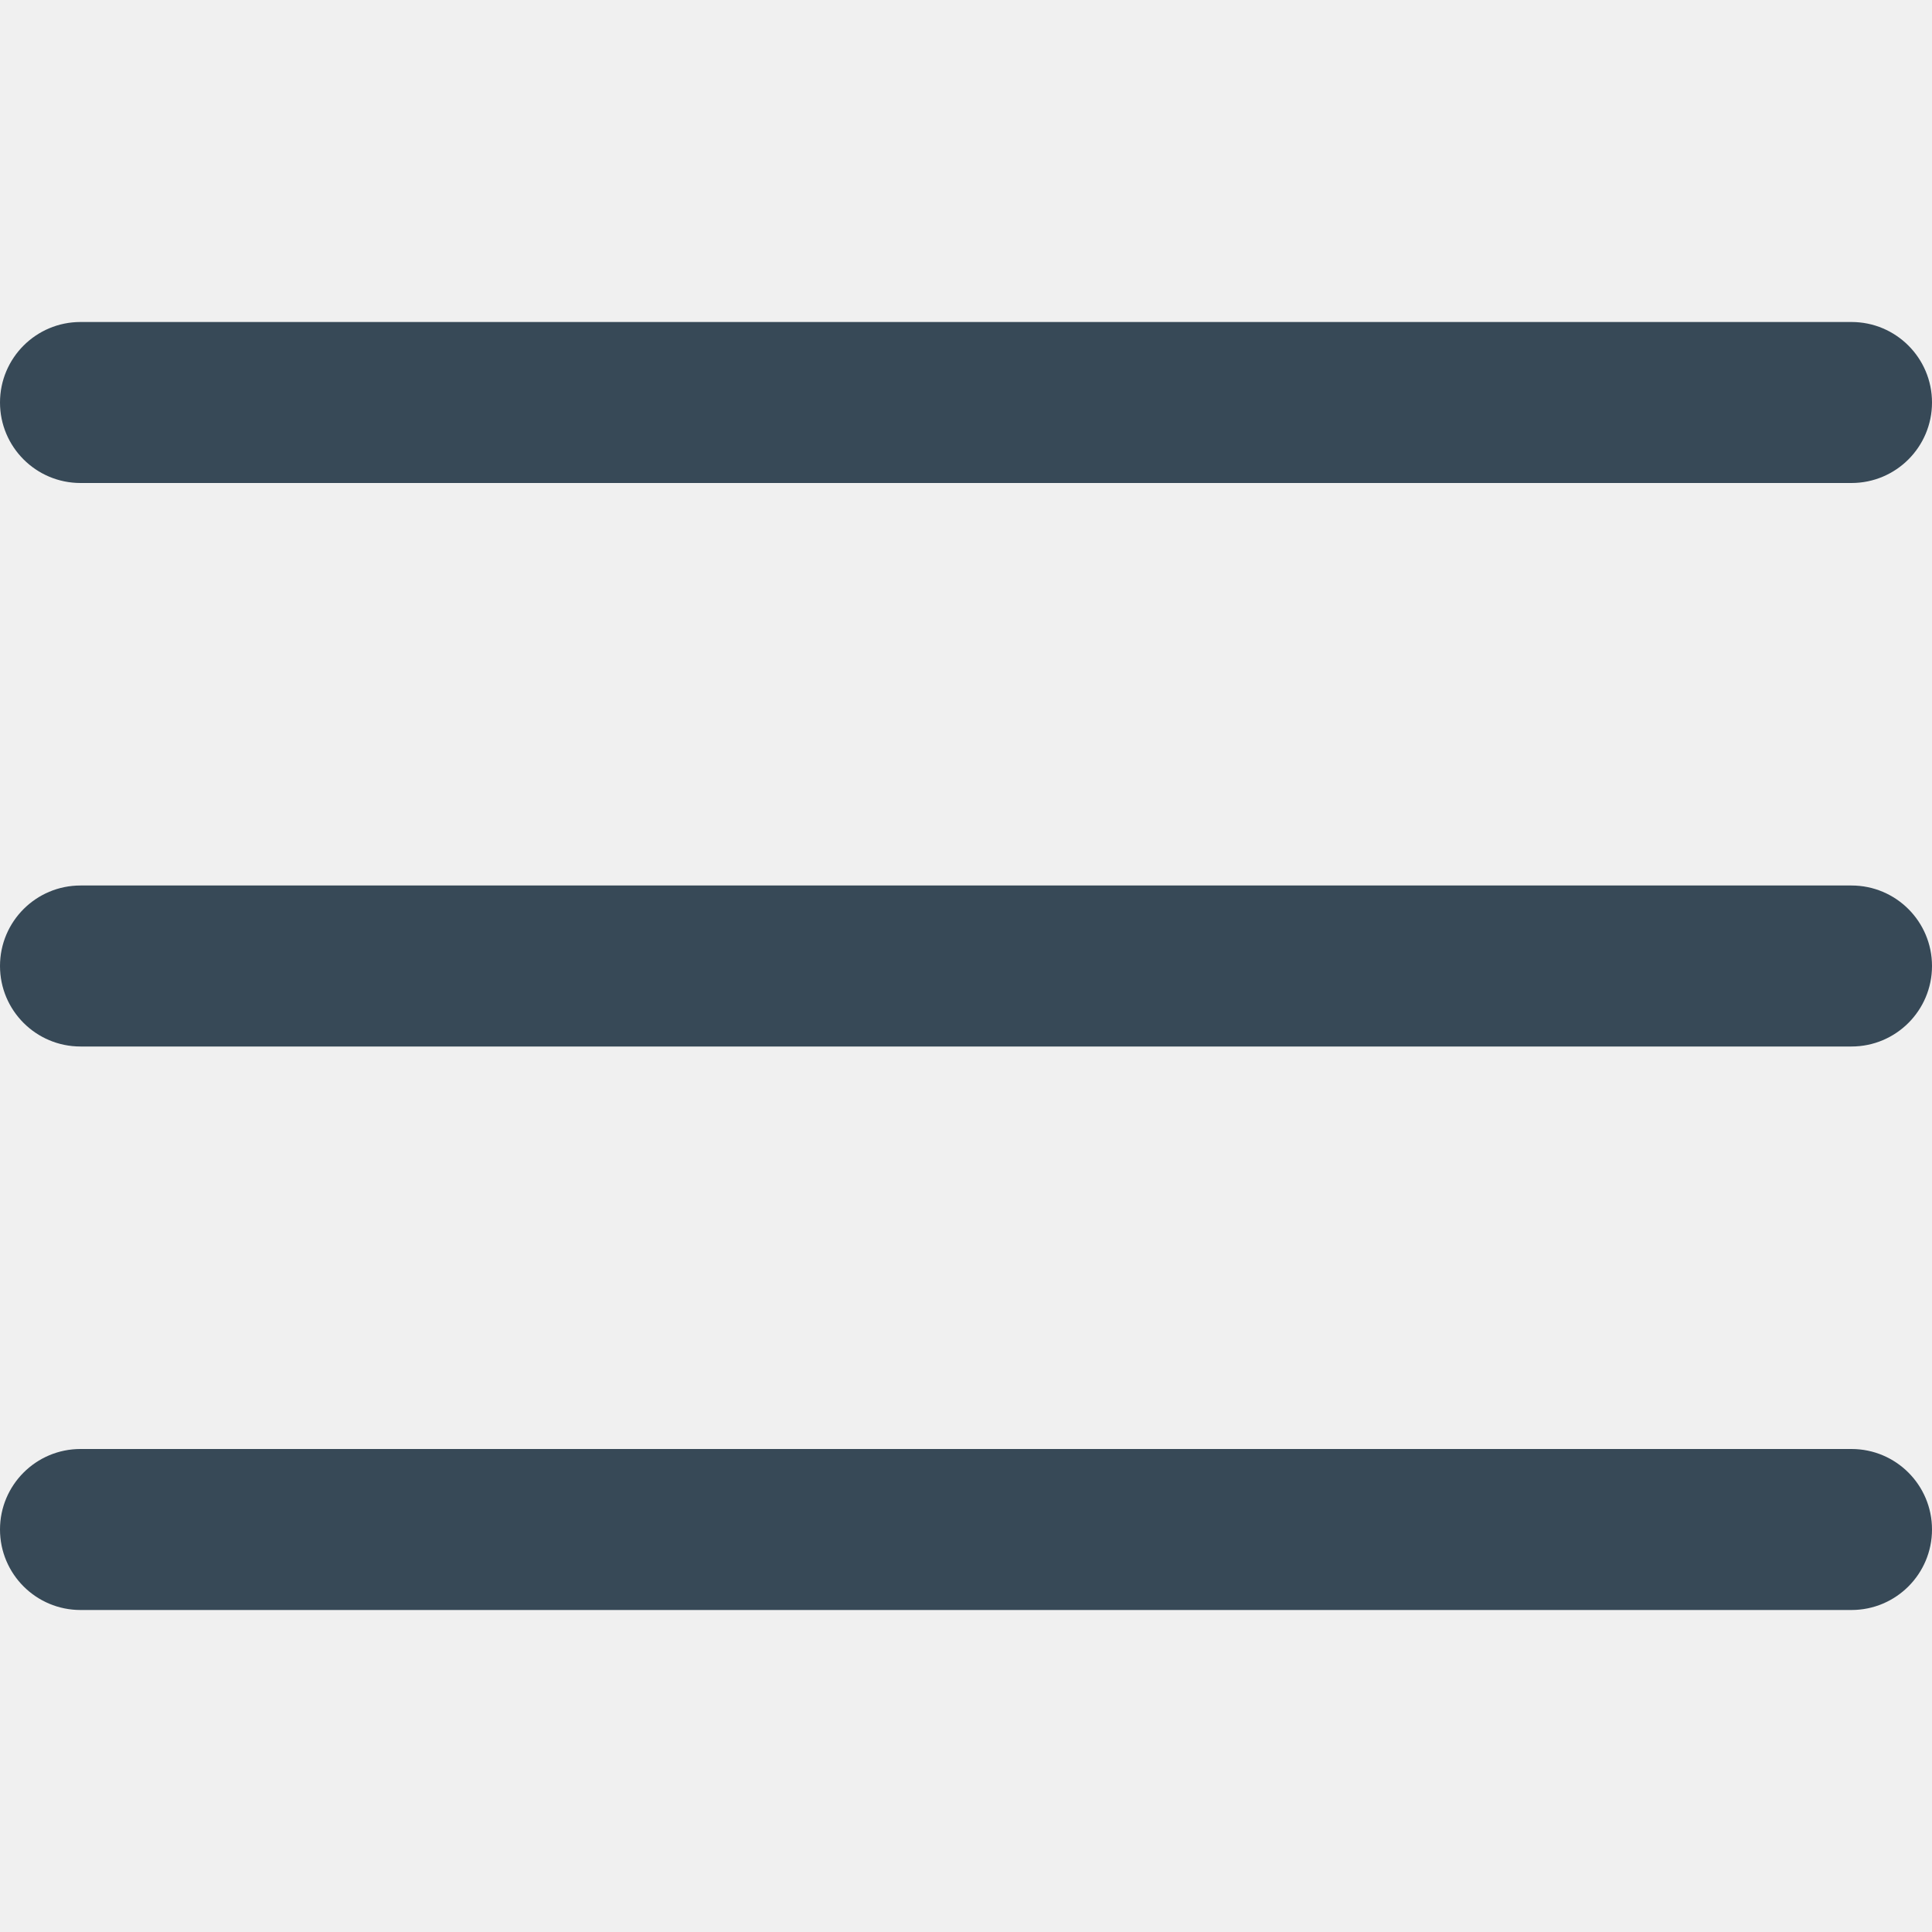
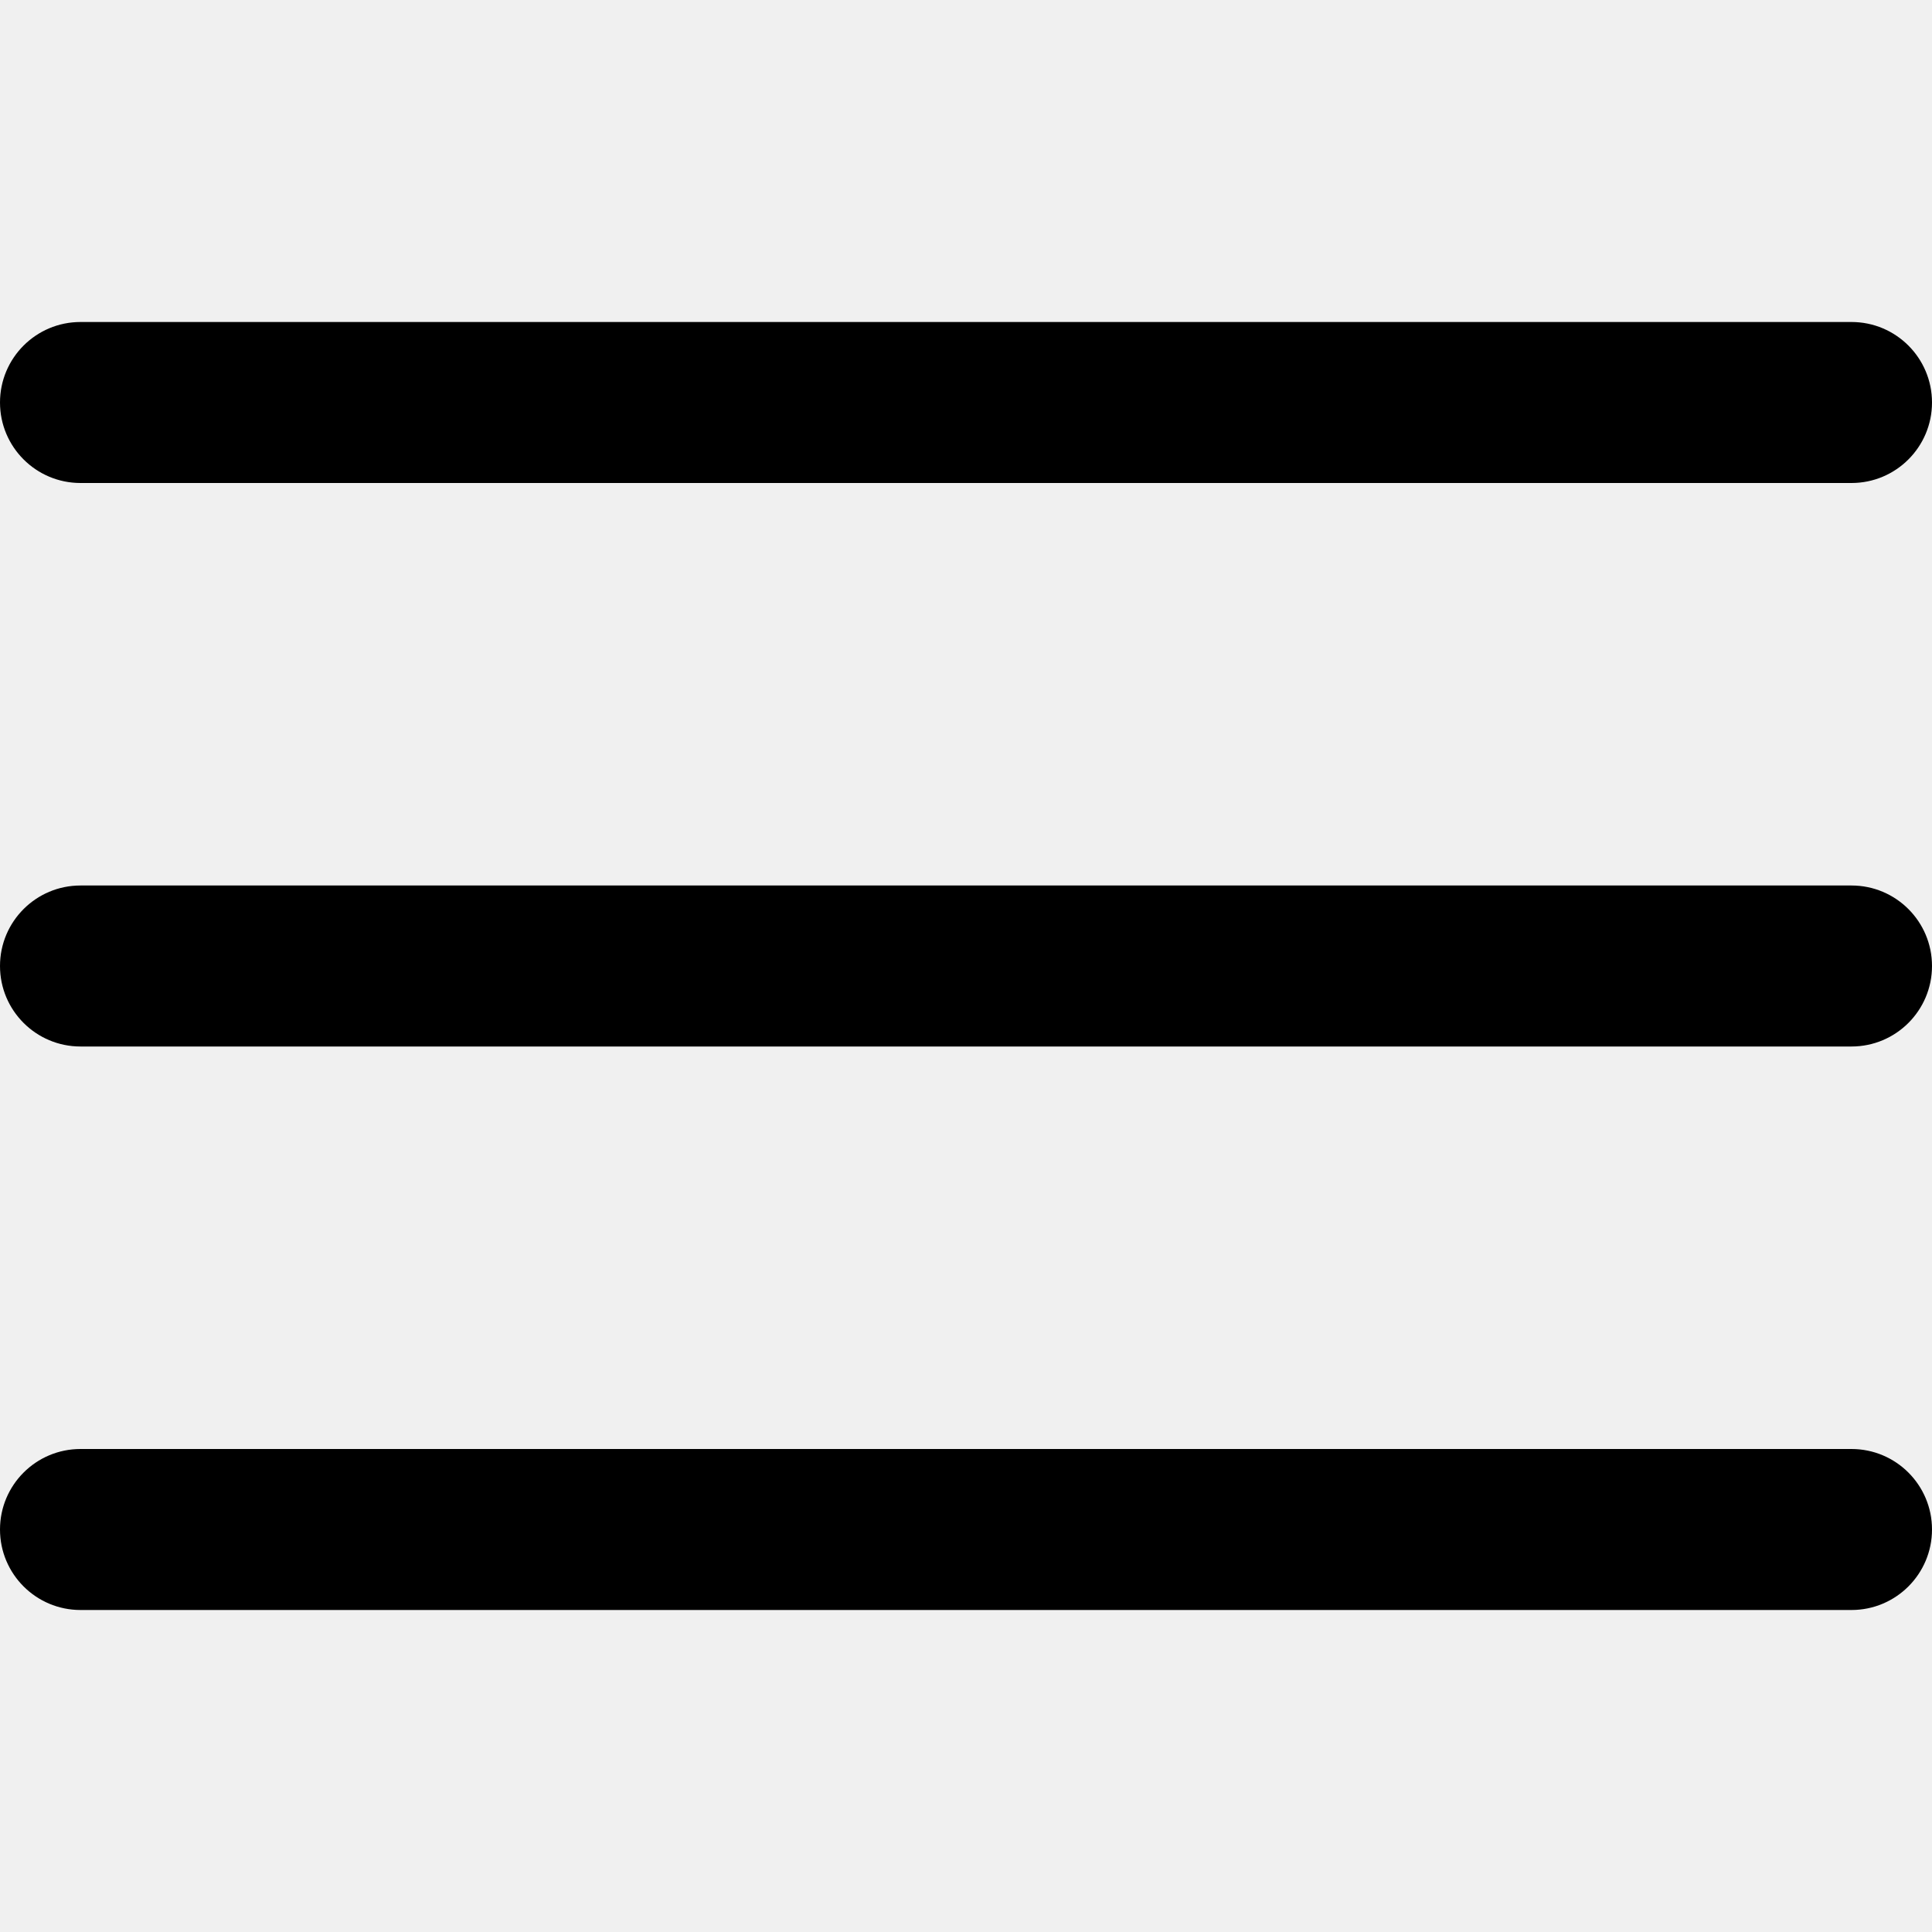
- <svg xmlns="http://www.w3.org/2000/svg" width="24" height="24" fill="none" viewBox="0 0 24 24">
-   <g clip-path="url(#a)">
-     <path fill="#374957" d="M23 11H1a1 1 0 1 0 0 2h22a1 1 0 1 0 0-2Zm0-7H1a1 1 0 1 0 0 2h22a1 1 0 1 0 0-2Zm0 14H1a1 1 0 1 0 0 2h22a1 1 0 1 0 0-2Z" />
-   </g>
-   <defs>
-     <clipPath id="a">
-       <path fill="#fff" d="M0 0h24v24H0z" />
-     </clipPath>
-   </defs>
+ <svg xmlns="http://www.w3.org/2000/svg" id="Outline" viewBox="0 0 24 24" width="512" height="512">
+   <rect y="11" width="24" height="2" rx="1" />
+   <rect y="4" width="24" height="2" rx="1" />
+   <rect y="18" width="24" height="2" rx="1" />
</svg>
